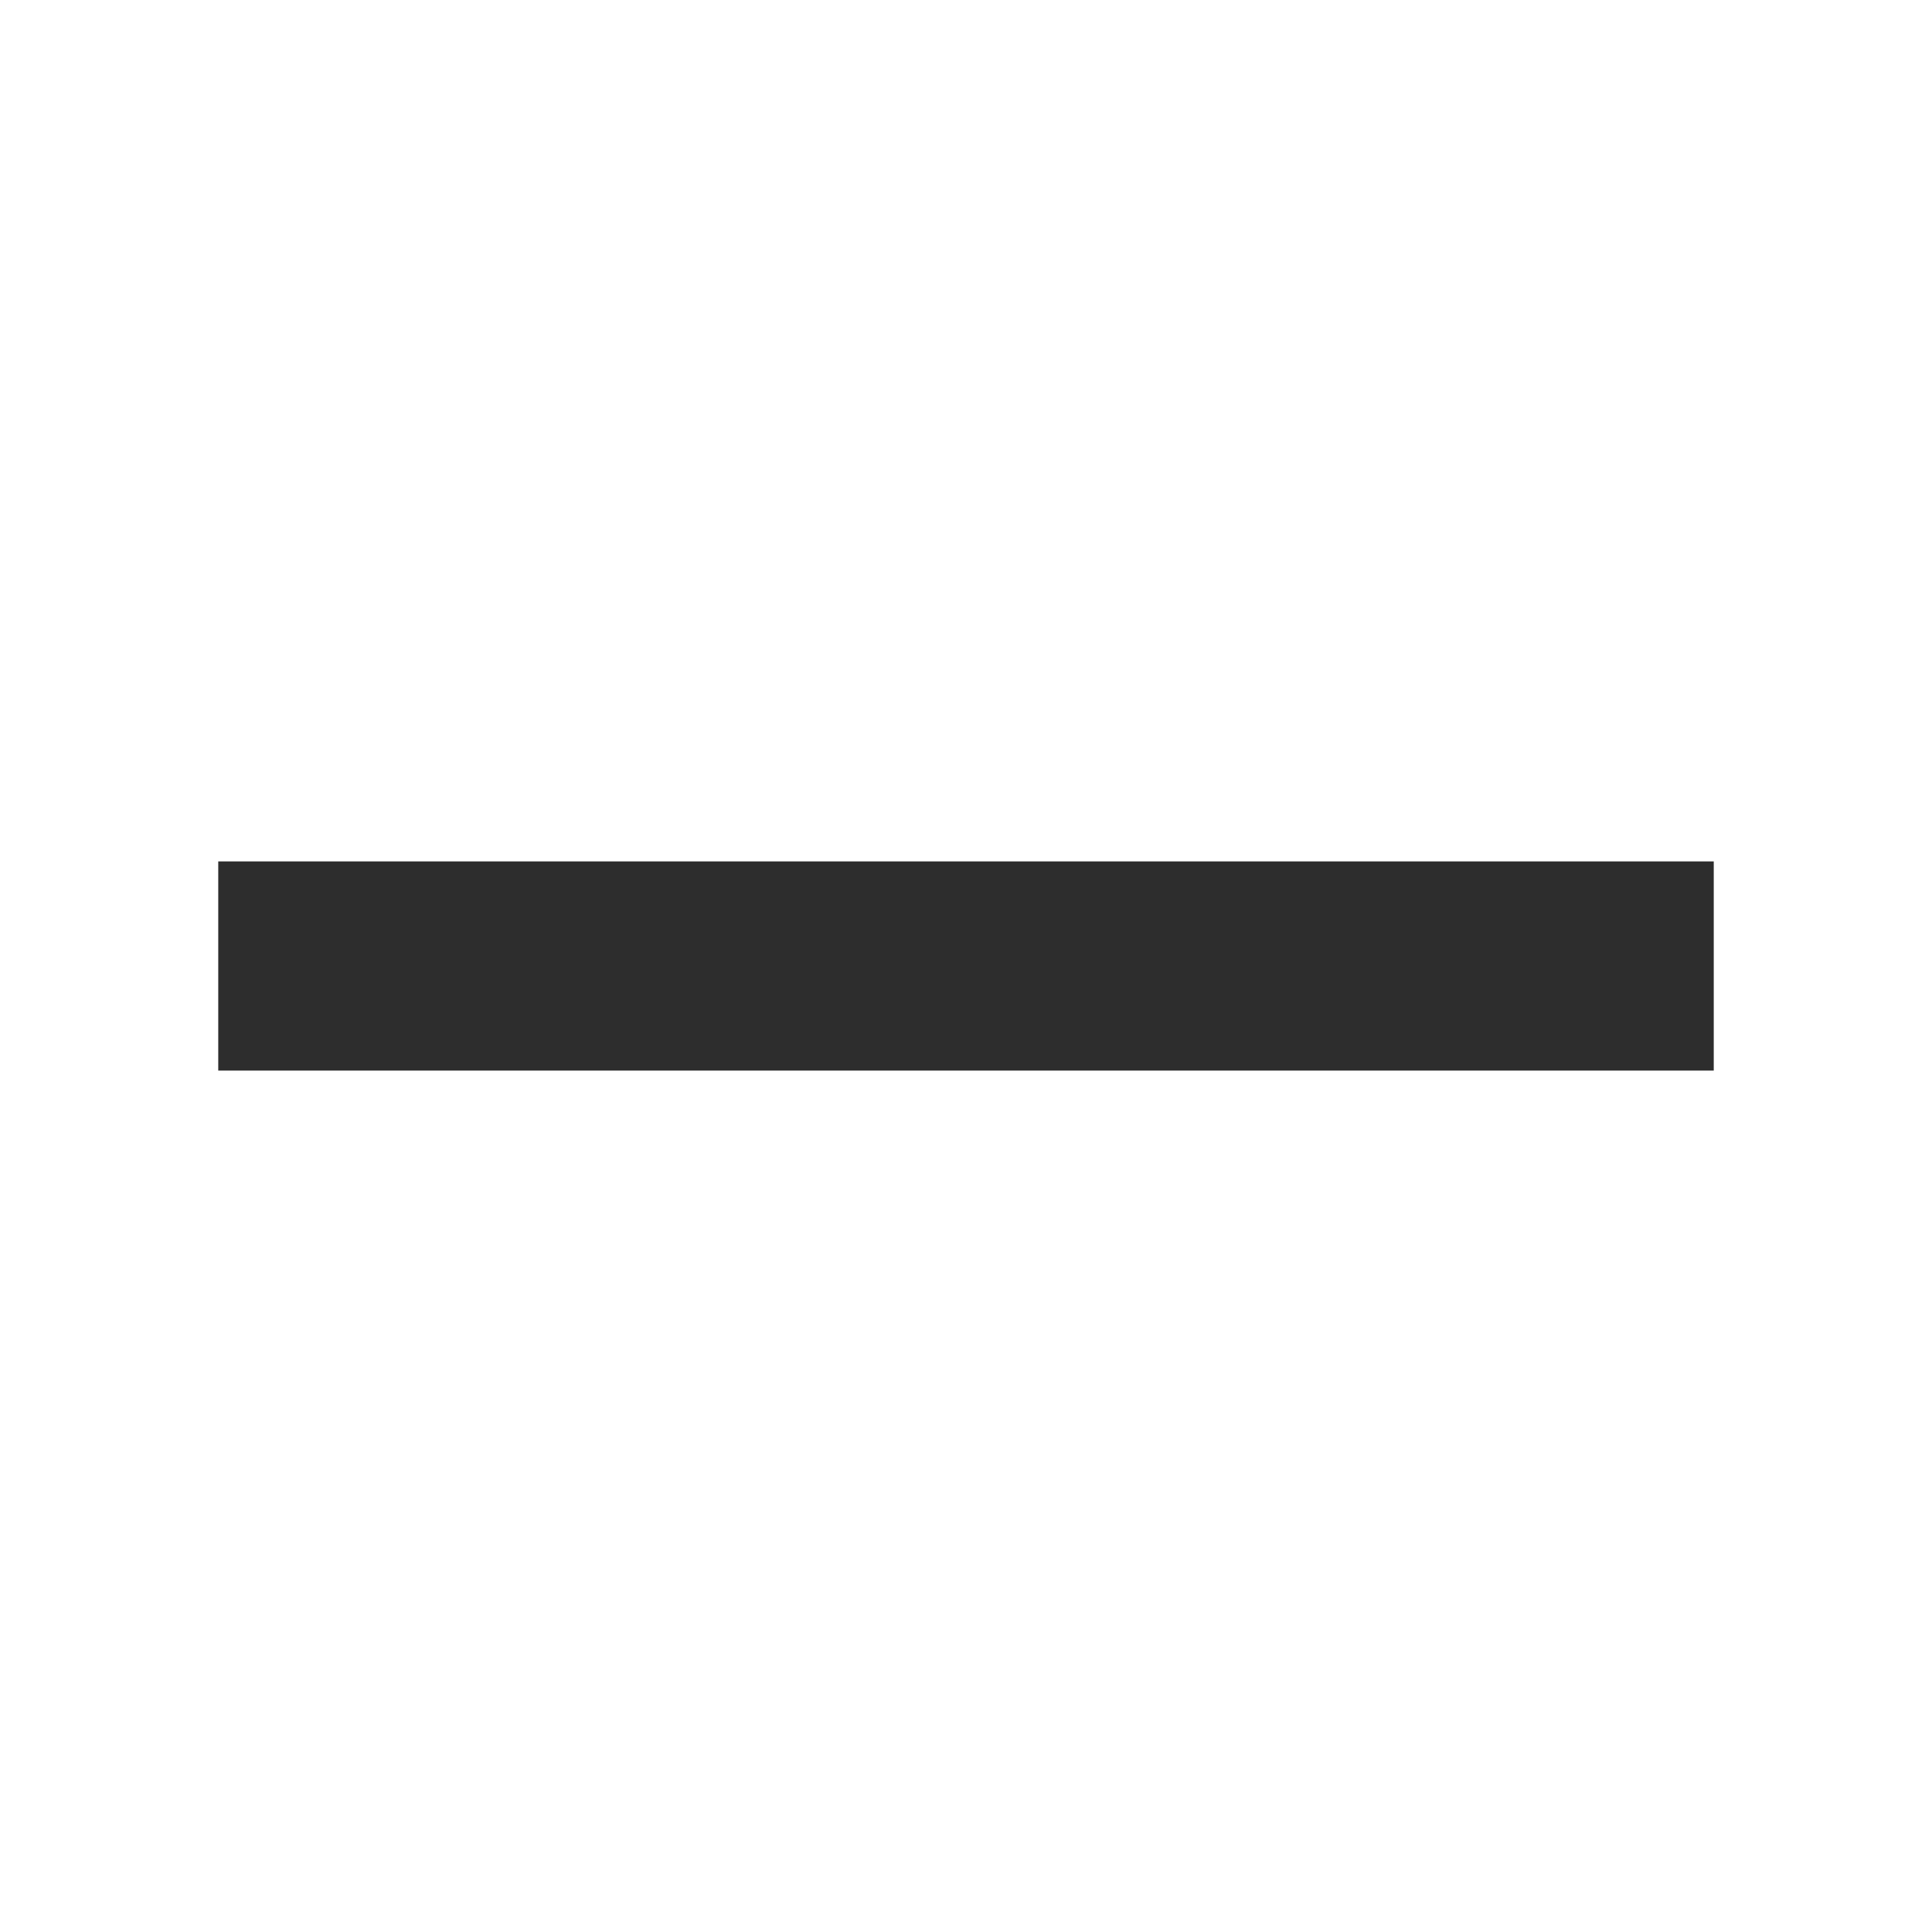
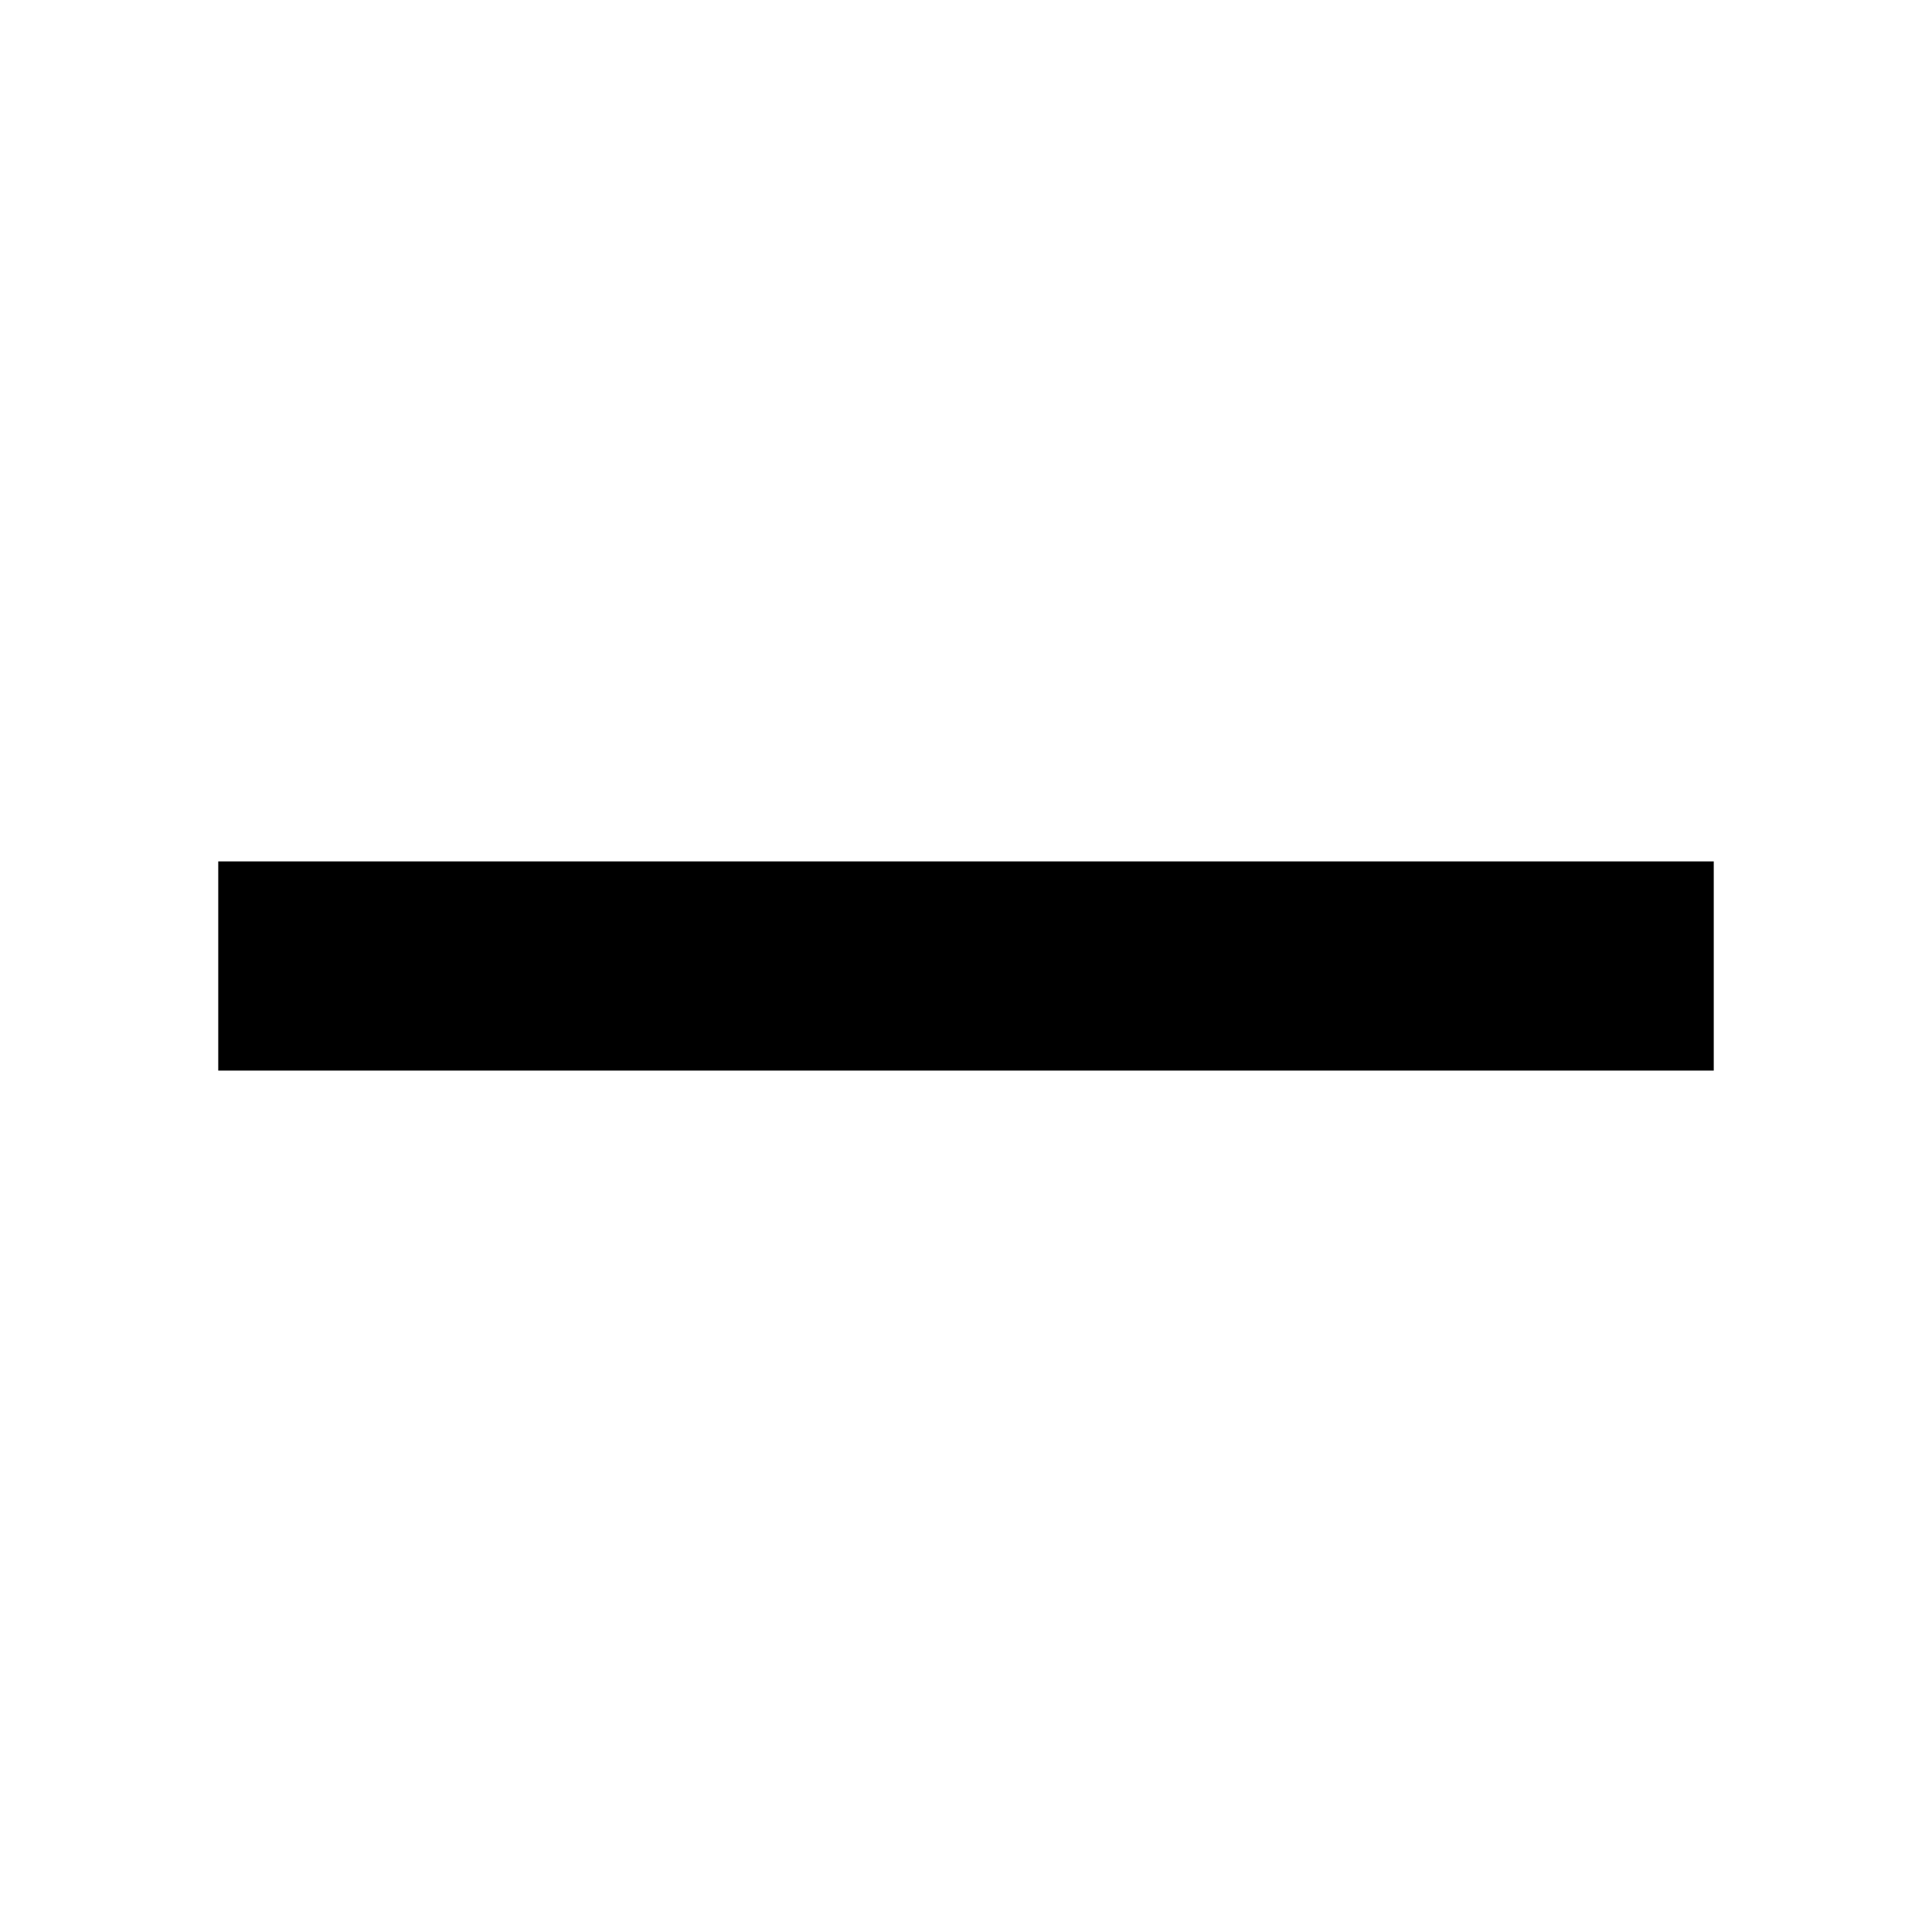
<svg xmlns="http://www.w3.org/2000/svg" version="1.1" id="Logo" x="0px" y="0px" viewBox="0 0 532.9 532.9" style="enable-background:new 0 0 532.9 532.9;" xml:space="preserve">
-   <style type="text/css">
- 	.st0{fill:#2D2D2D;}
- </style>
-   <path class="st0" d="M472.7,295.3H60.2v-57.7h412.5V295.3z" />
+   <path fill="currentColor" d="M472.7,295.3H60.2v-57.7h412.5V295.3z" />
</svg>
